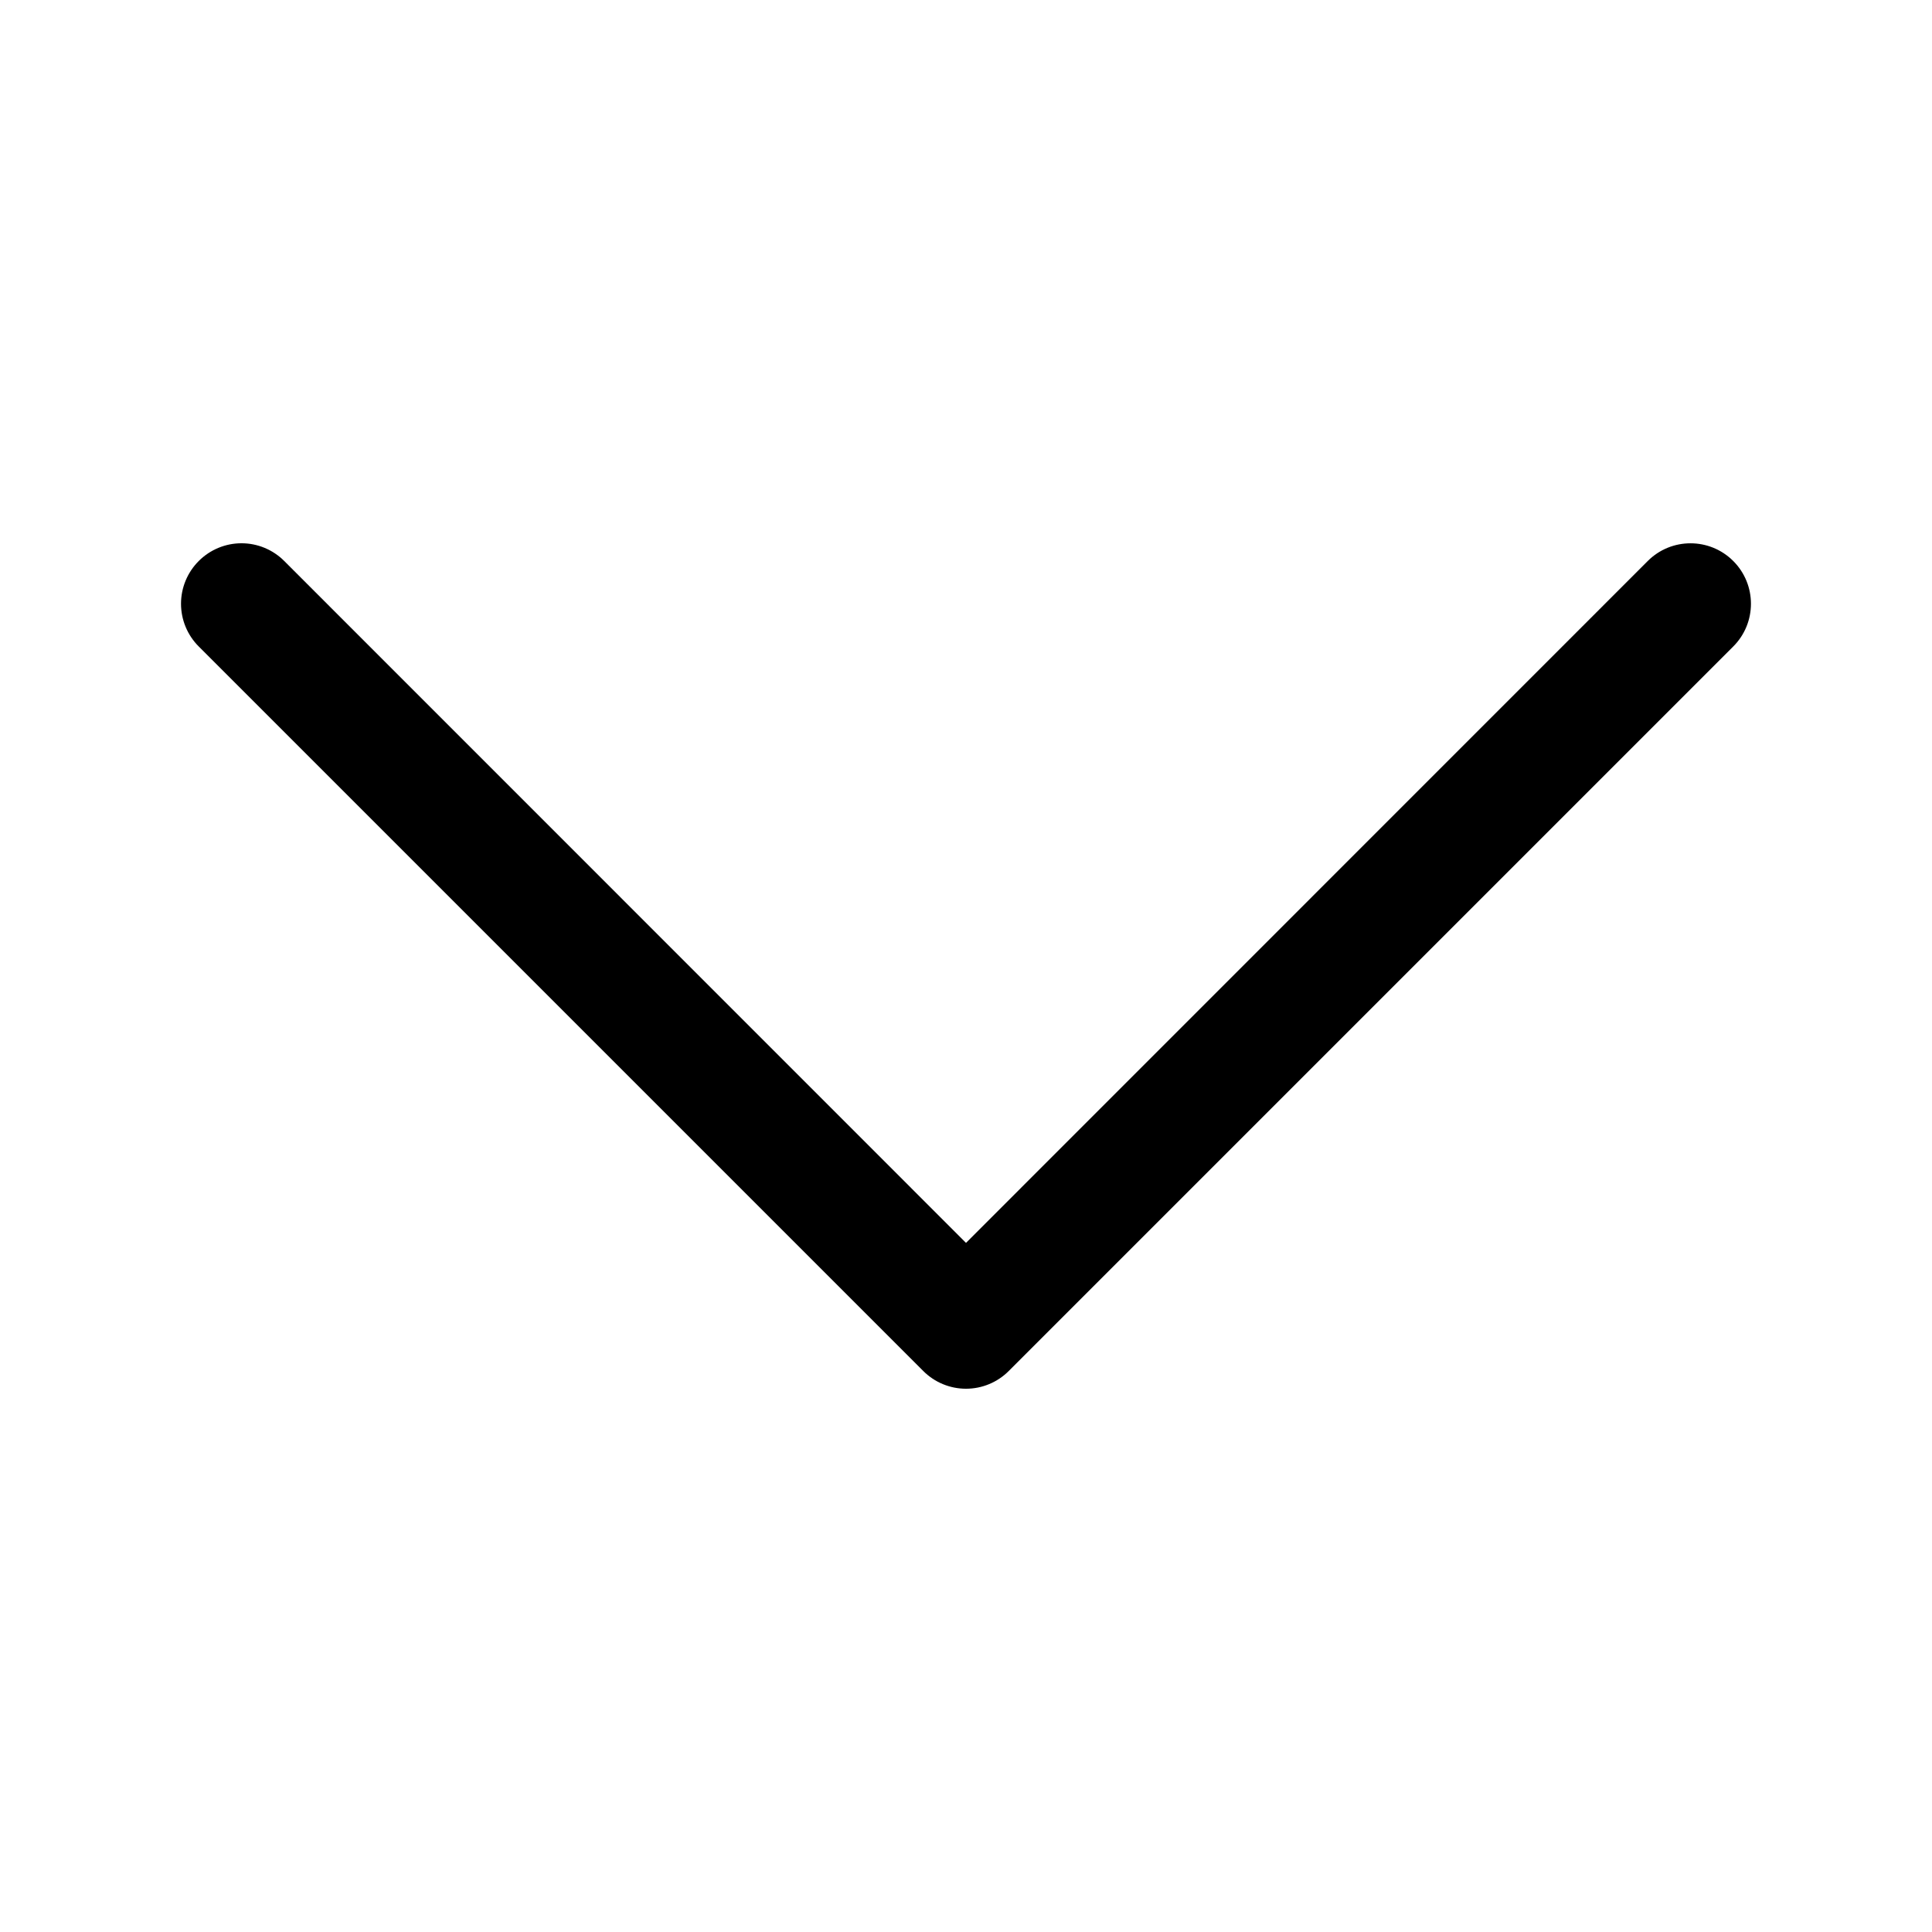
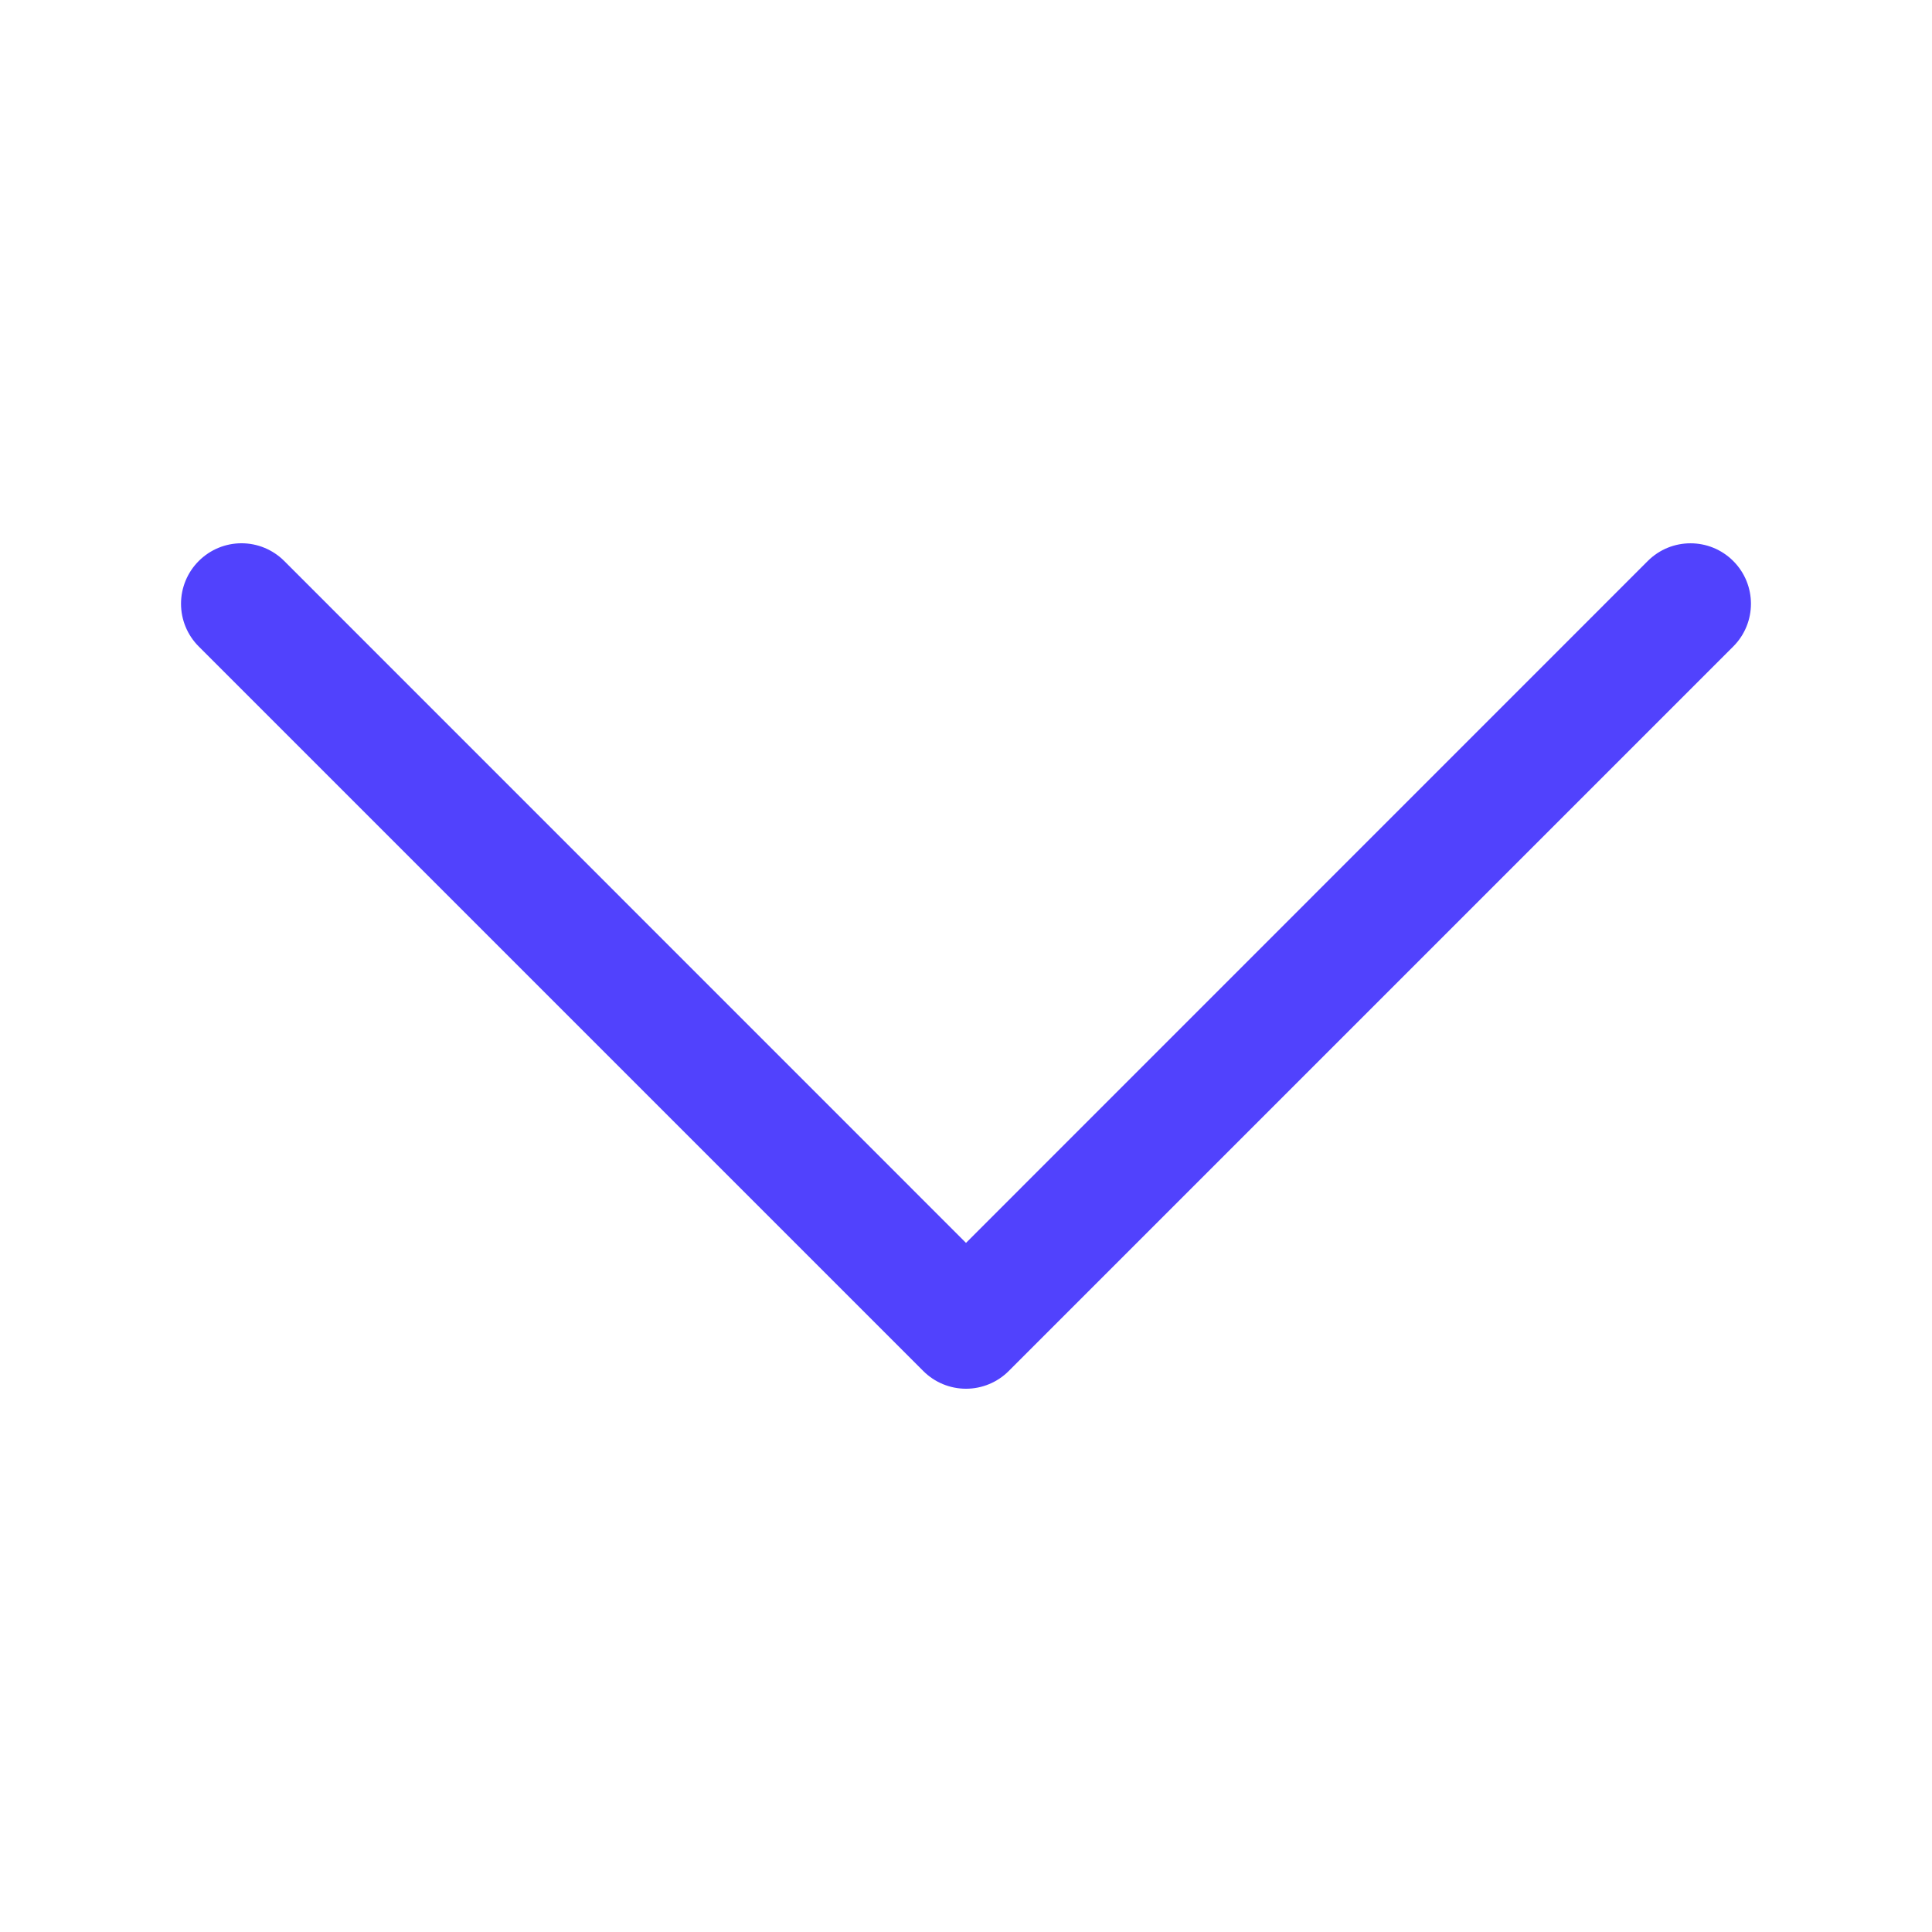
- <svg xmlns="http://www.w3.org/2000/svg" width="16" height="16" fill="currentColor" class="bi bi-chevron-down" viewBox="0 0 16 16">
+ <svg xmlns="http://www.w3.org/2000/svg" width="16" height="16" fill="#5142fd" class="bi bi-chevron-down" viewBox="0 0 16 16">
  <path fill-rule="evenodd" d="M1.646 4.646a.5.5 0 0 1 .708 0L8 10.293l5.646-5.647a.5.5 0 0 1 .708.708l-6 6a.5.5 0 0 1-.708 0l-6-6a.5.5 0 0 1 0-.708z" />
</svg>
